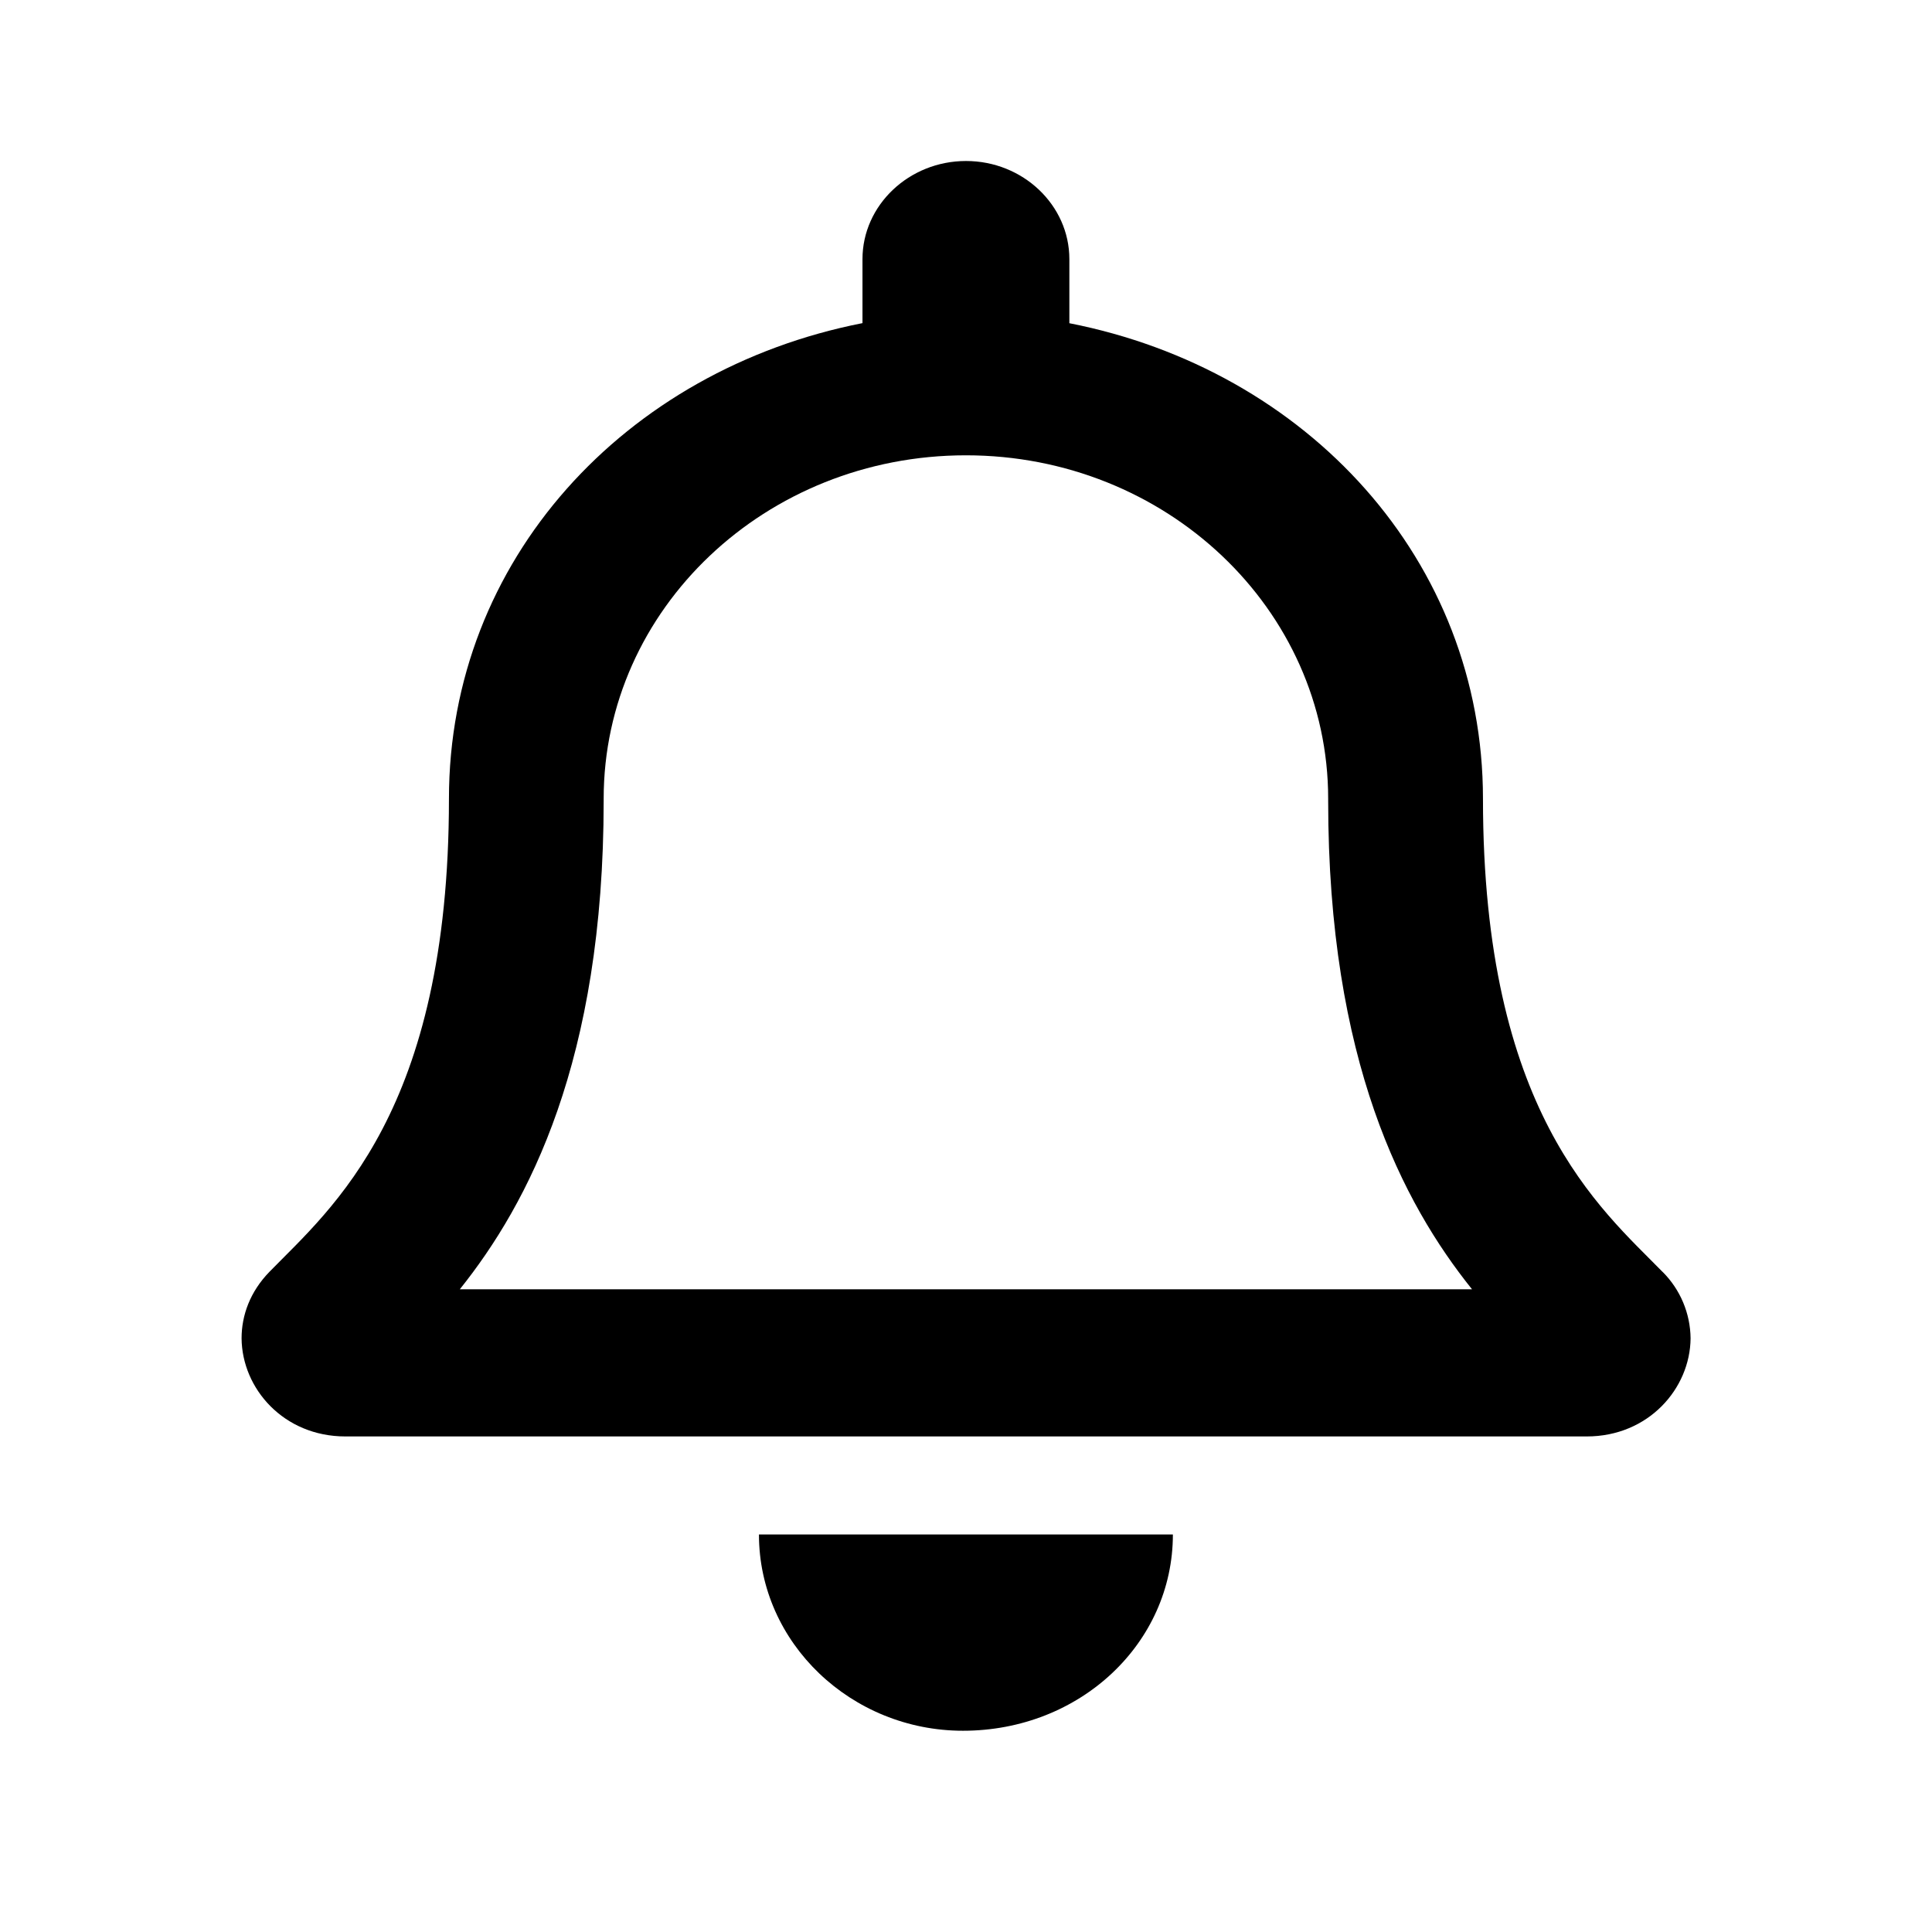
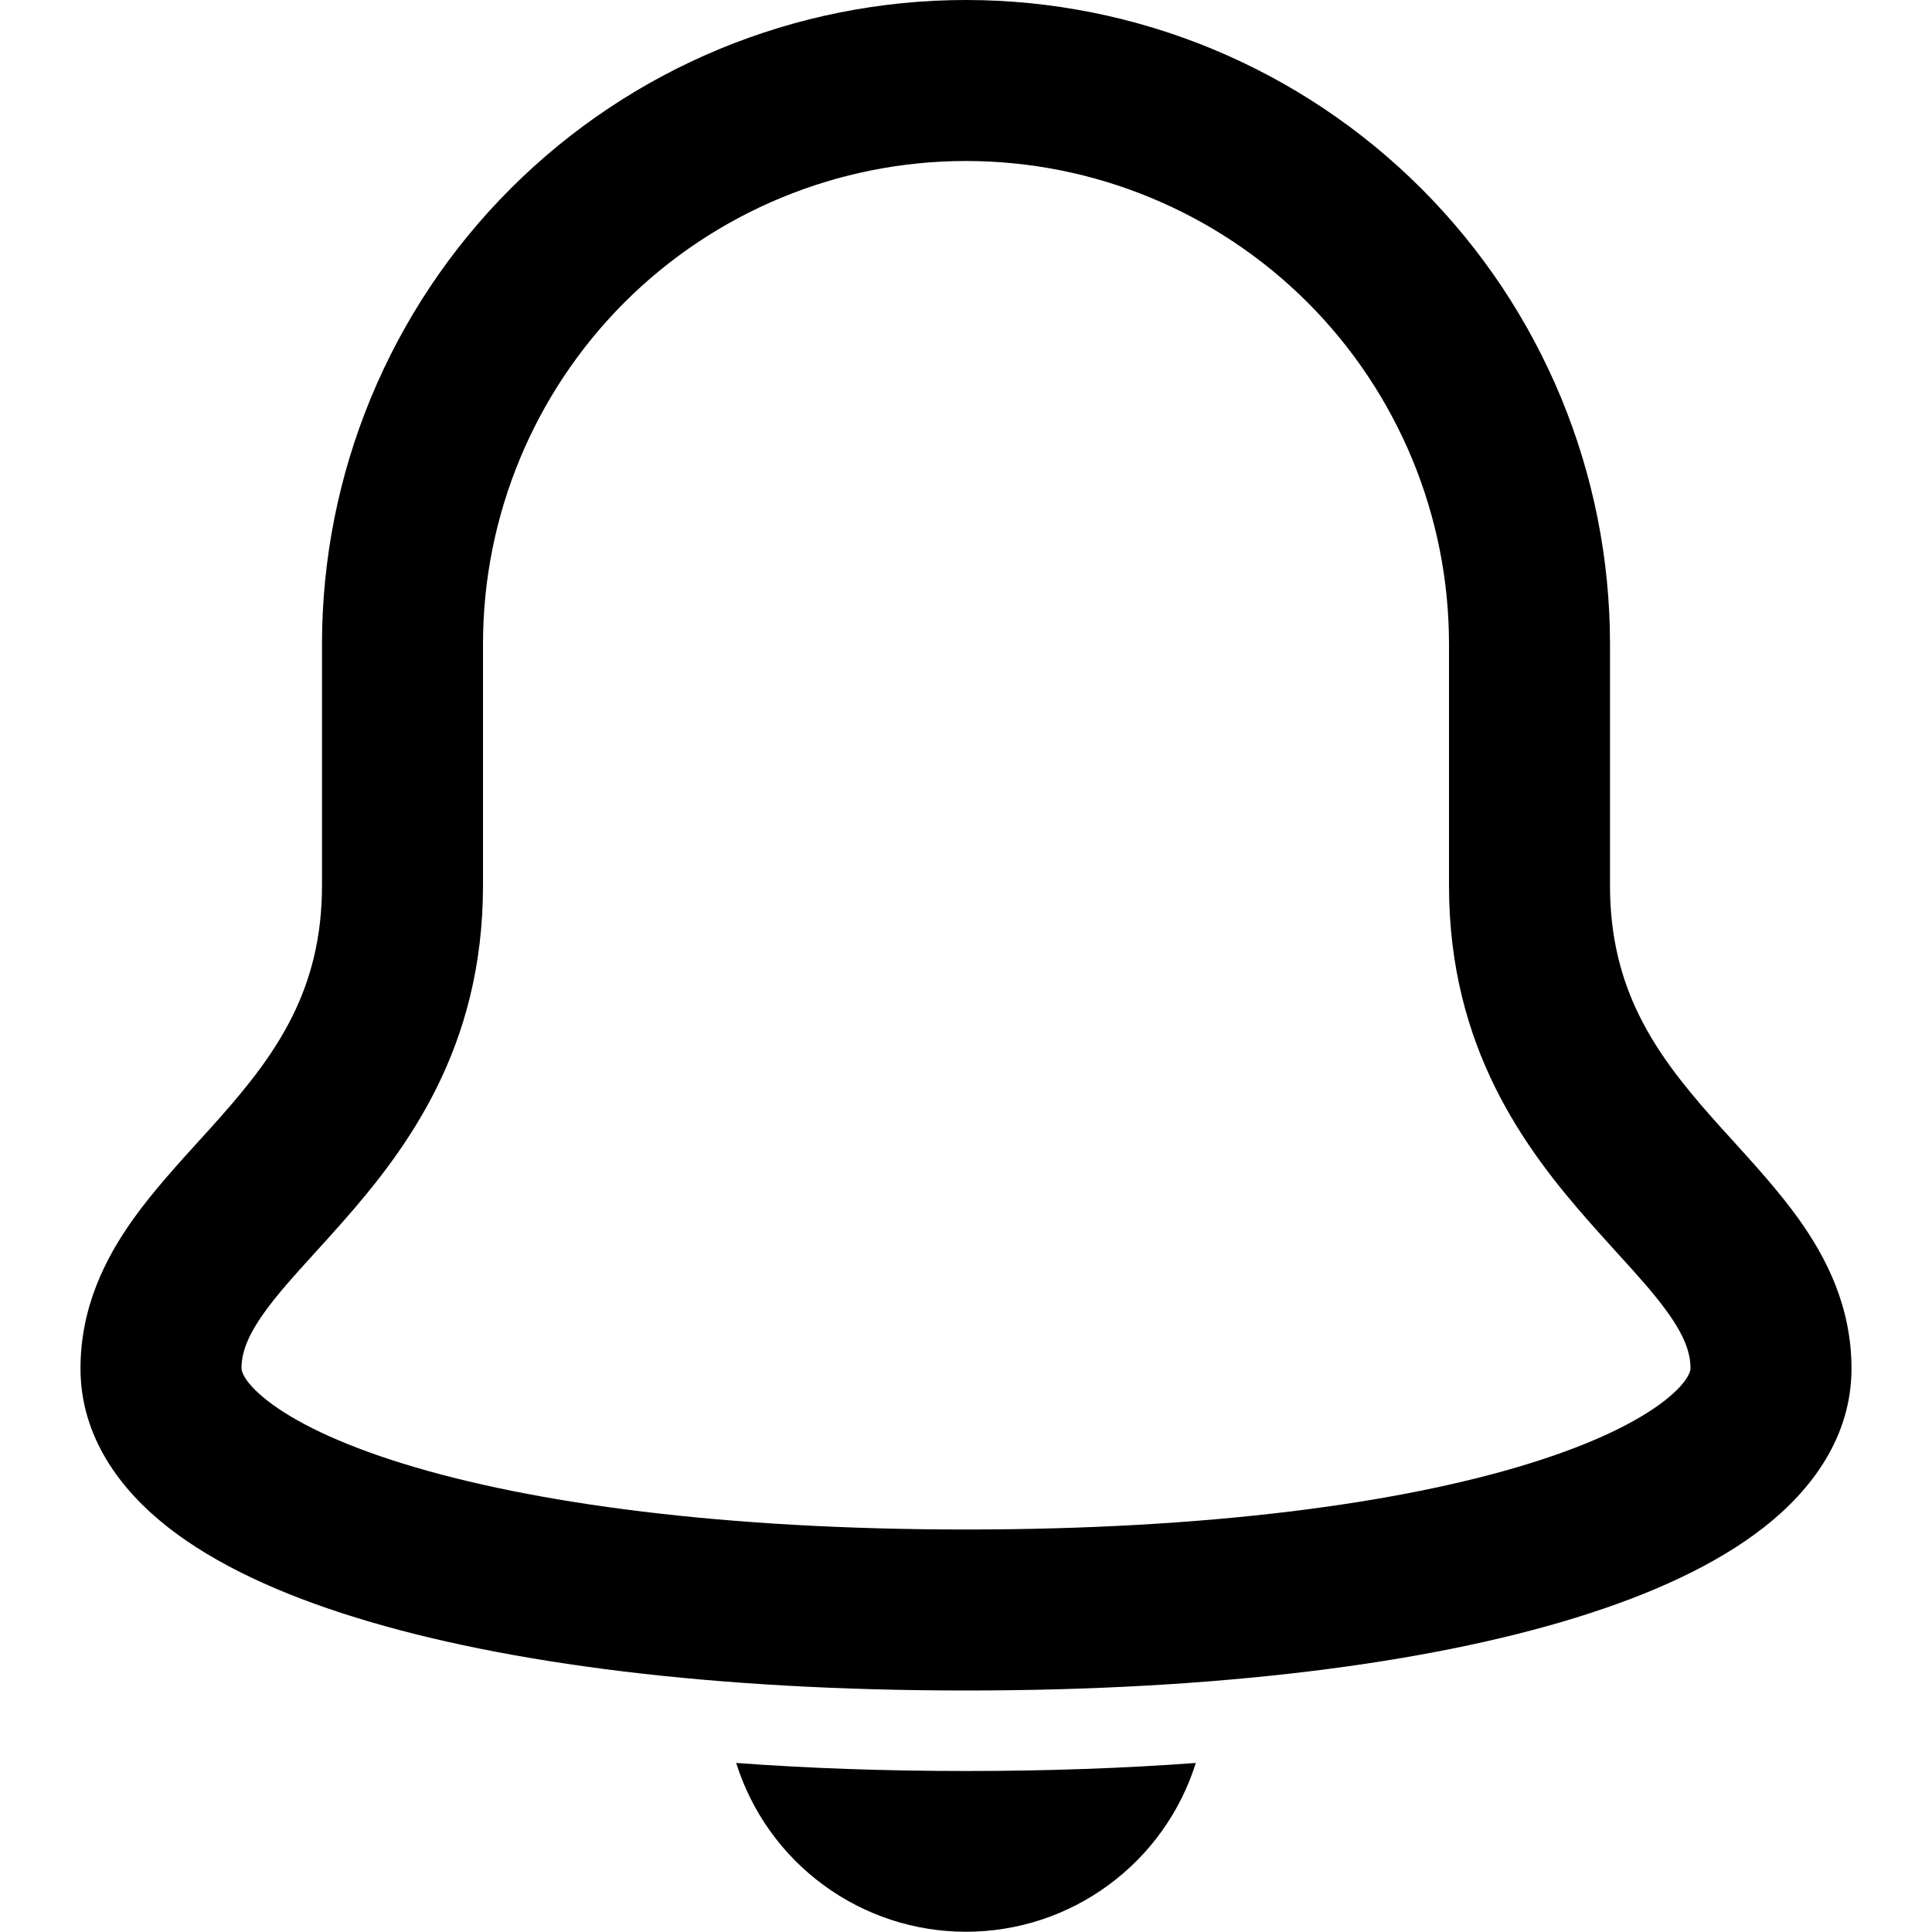
- <svg xmlns="http://www.w3.org/2000/svg" width="24" height="24" viewBox="0 0 24 24">
-   <path d="M20.652 15.799c-.775-.793-2.23-1.985-2.23-5.877 0-2.961-2.184-5.328-5.138-5.907v-.796C13.284 2.548 12.707 2 12 2s-1.286.548-1.286 1.219v.795c-2.952.58-5.137 2.945-5.137 5.908 0 3.892-1.456 5.084-2.23 5.877-.24.247-.346.54-.346.826.005.624.522 1.219 1.29 1.219h15.42c.767 0 1.285-.595 1.29-1.219a1.184 1.184 0 0 0-.348-.826Zm-14.94.217c.853-1.067 1.787-2.834 1.787-6.071v-.023c0-2.358 2.013-4.266 4.5-4.266 2.486 0 4.5 1.91 4.5 4.266v.024c0 3.236.931 5.003 1.787 6.07H5.712Zm6.25 5.484c1.459 0 2.608-1.09 2.608-2.438H9.428c0 1.349 1.149 2.438 2.535 2.438Z" />
+ <svg xmlns="http://www.w3.org/2000/svg" width="24" height="24" viewBox="0 0 24 24" fill="none">
+   <path fill-rule="evenodd" clip-rule="evenodd" d="M12 0C9.878 0 7.843 0.843 6.343 2.343C4.843 3.843 4 5.878 4 8V11C4 12.285 3.443 13.078 2.75 13.863C2.67 13.954 2.582 14.051 2.49 14.152C2.211 14.459 1.896 14.806 1.655 15.144C1.308 15.63 1 16.238 1 17C1 17.848 1.494 18.508 2.088 18.973C2.683 19.439 3.488 19.806 4.417 20.093C6.284 20.671 8.893 21 12 21C15.107 21 17.716 20.671 19.583 20.093C20.512 19.806 21.317 19.439 21.912 18.973C22.506 18.508 23 17.848 23 17C23 16.238 22.692 15.63 22.345 15.144C22.104 14.806 21.789 14.459 21.51 14.152C21.418 14.051 21.33 13.954 21.25 13.863C20.557 13.078 20 12.285 20 11V8C20 5.878 19.157 3.843 17.657 2.343C16.157 0.843 14.122 0 12 0ZM7.757 3.757C8.883 2.632 10.409 2 12 2C13.591 2 15.117 2.632 16.243 3.757C17.368 4.883 18 6.409 18 8V11C18 13.015 18.943 14.272 19.75 15.187C19.88 15.334 19.998 15.464 20.106 15.583L20.106 15.583L20.106 15.583C20.354 15.855 20.549 16.071 20.718 16.306C20.933 16.608 21 16.812 21 17L21 17C21 17.005 21.003 17.145 20.679 17.399C20.351 17.655 19.801 17.932 18.992 18.182C17.384 18.68 14.993 19 12 19C9.007 19 6.616 18.68 5.008 18.182C4.199 17.932 3.649 17.655 3.321 17.399C2.997 17.145 3 17.005 3 17L3 17C3 16.812 3.067 16.608 3.282 16.306C3.451 16.071 3.646 15.855 3.894 15.583C4.002 15.464 4.12 15.334 4.25 15.187C5.057 14.272 6 13.015 6 11V8C6 6.409 6.632 4.883 7.757 3.757ZM9.145 21.9C10.039 21.966 10.989 22 12 22C13.011 22 13.961 21.966 14.855 21.9C14.664 22.508 14.285 23.039 13.771 23.416C13.258 23.794 12.637 23.997 12 23.997C11.363 23.997 10.742 23.794 10.229 23.416C9.715 23.039 9.336 22.508 9.145 21.9Z" fill="black" />
</svg>
